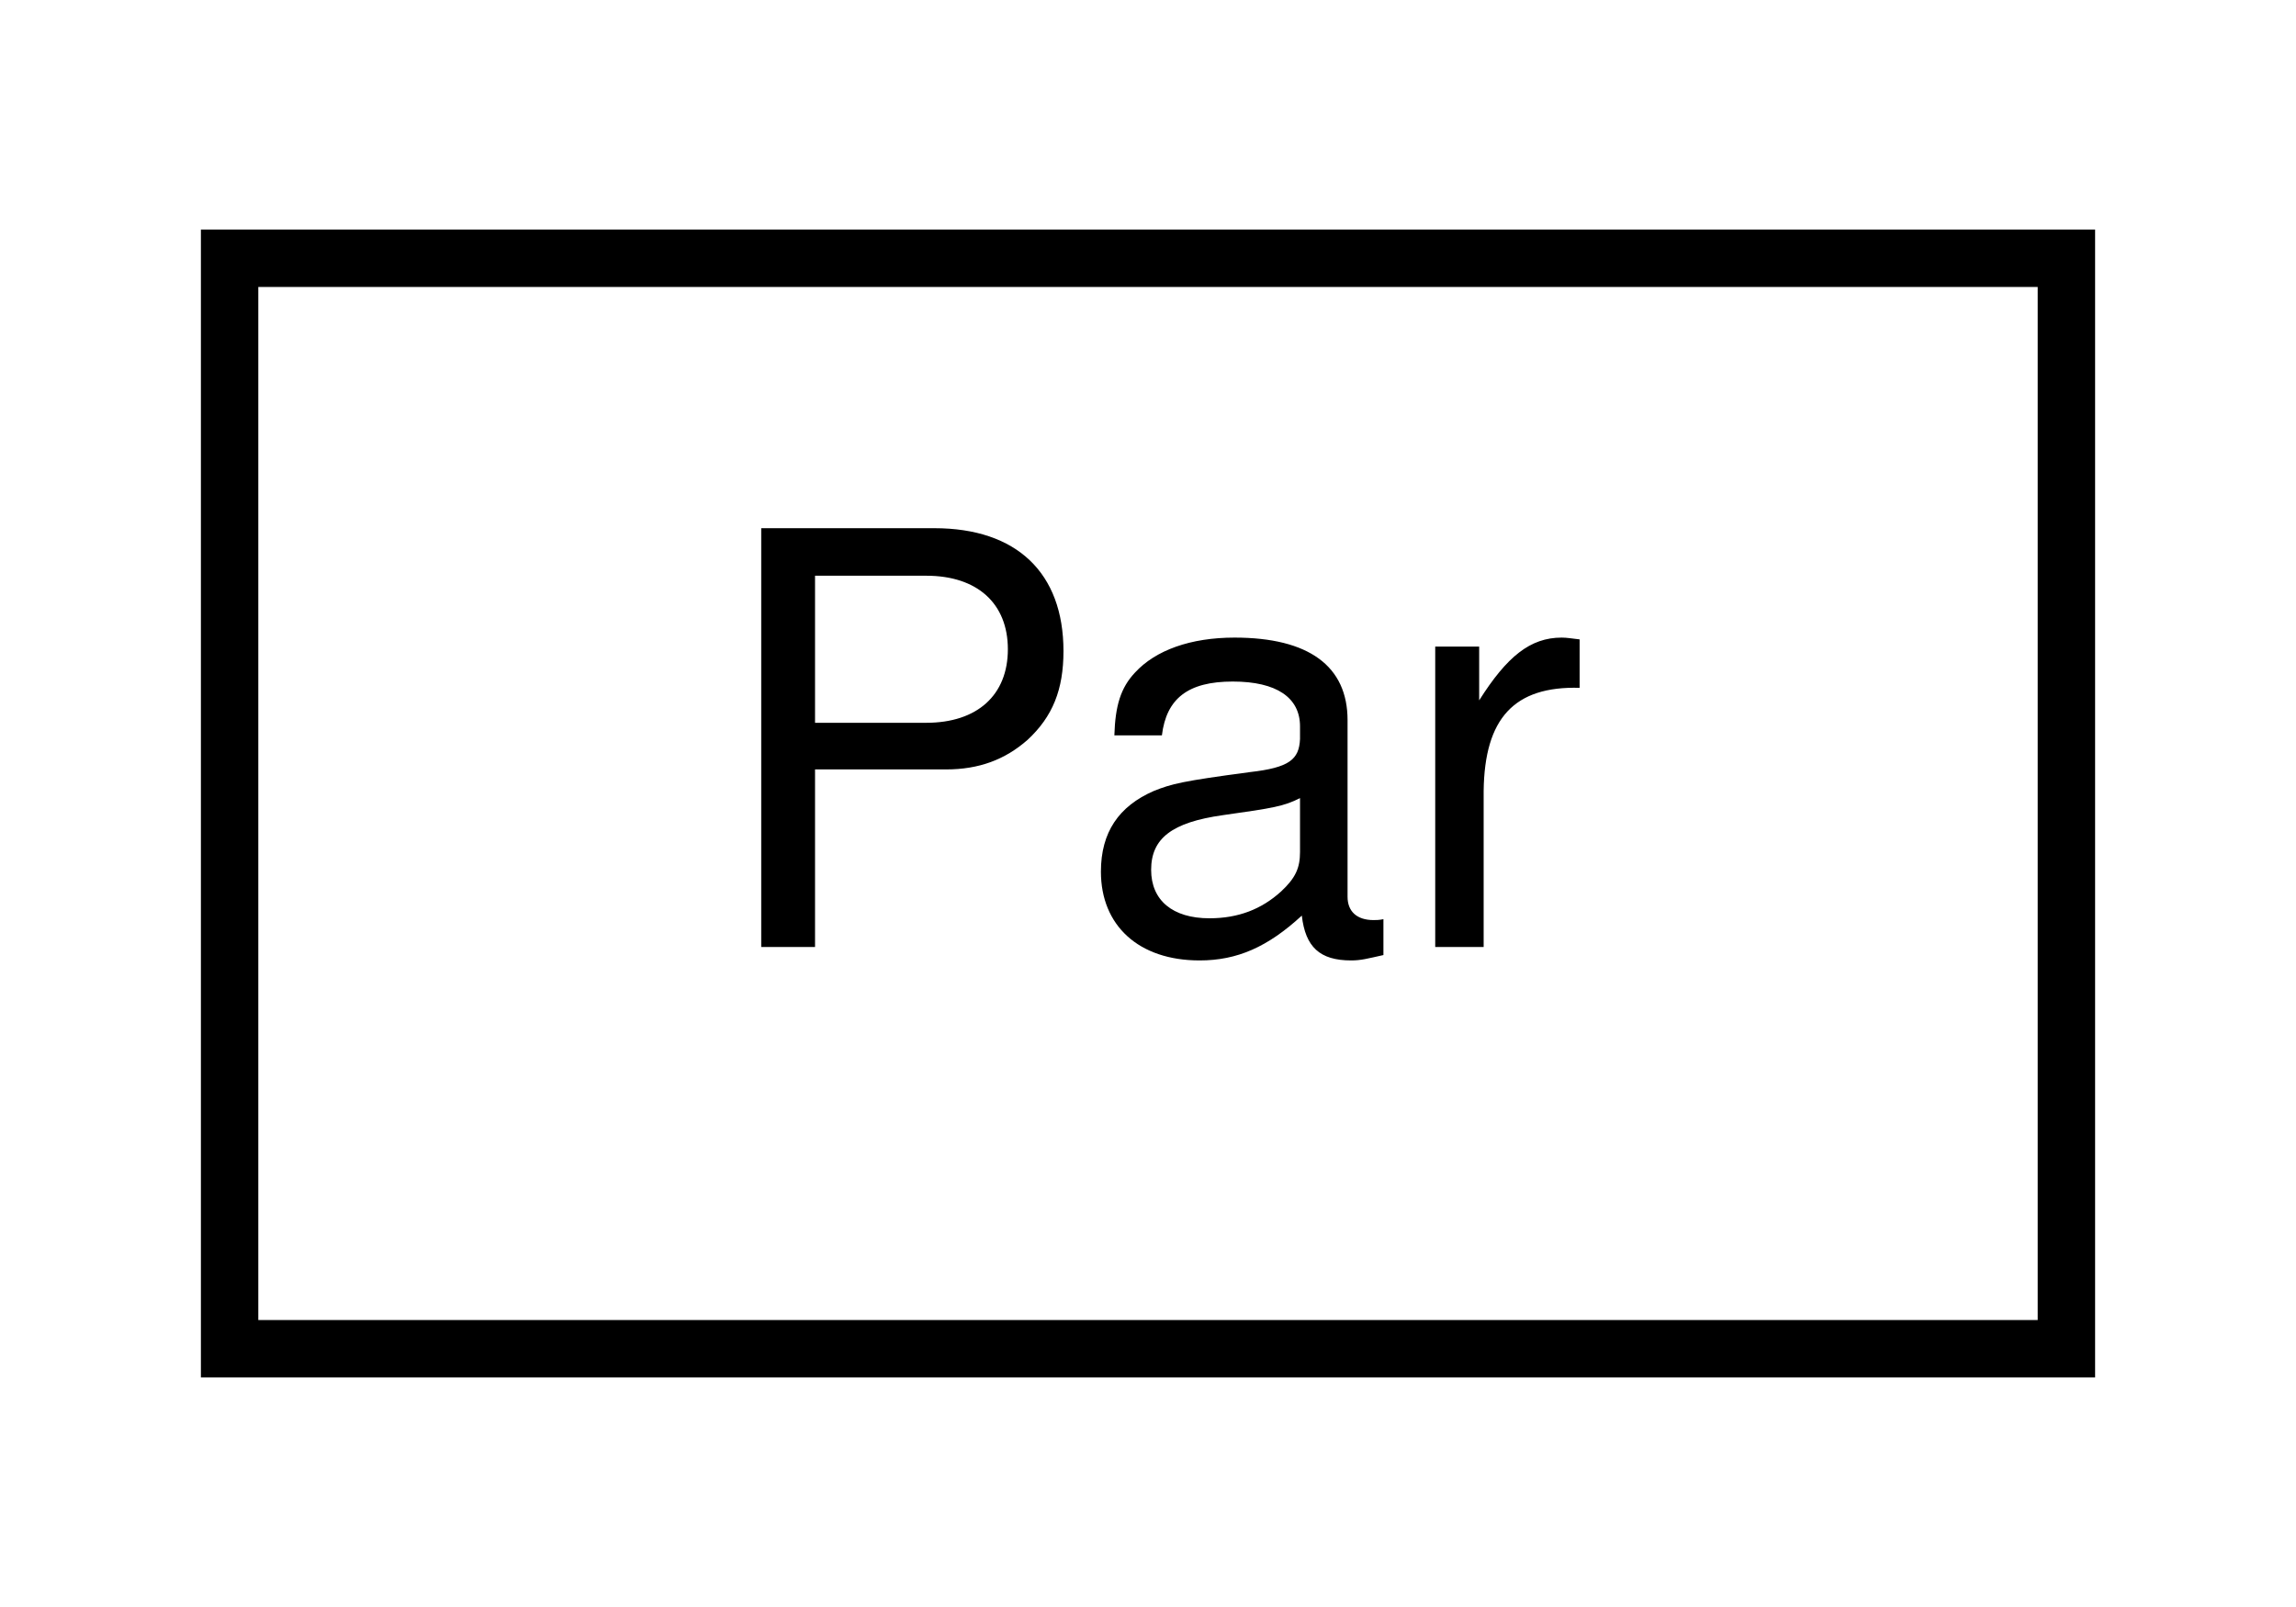
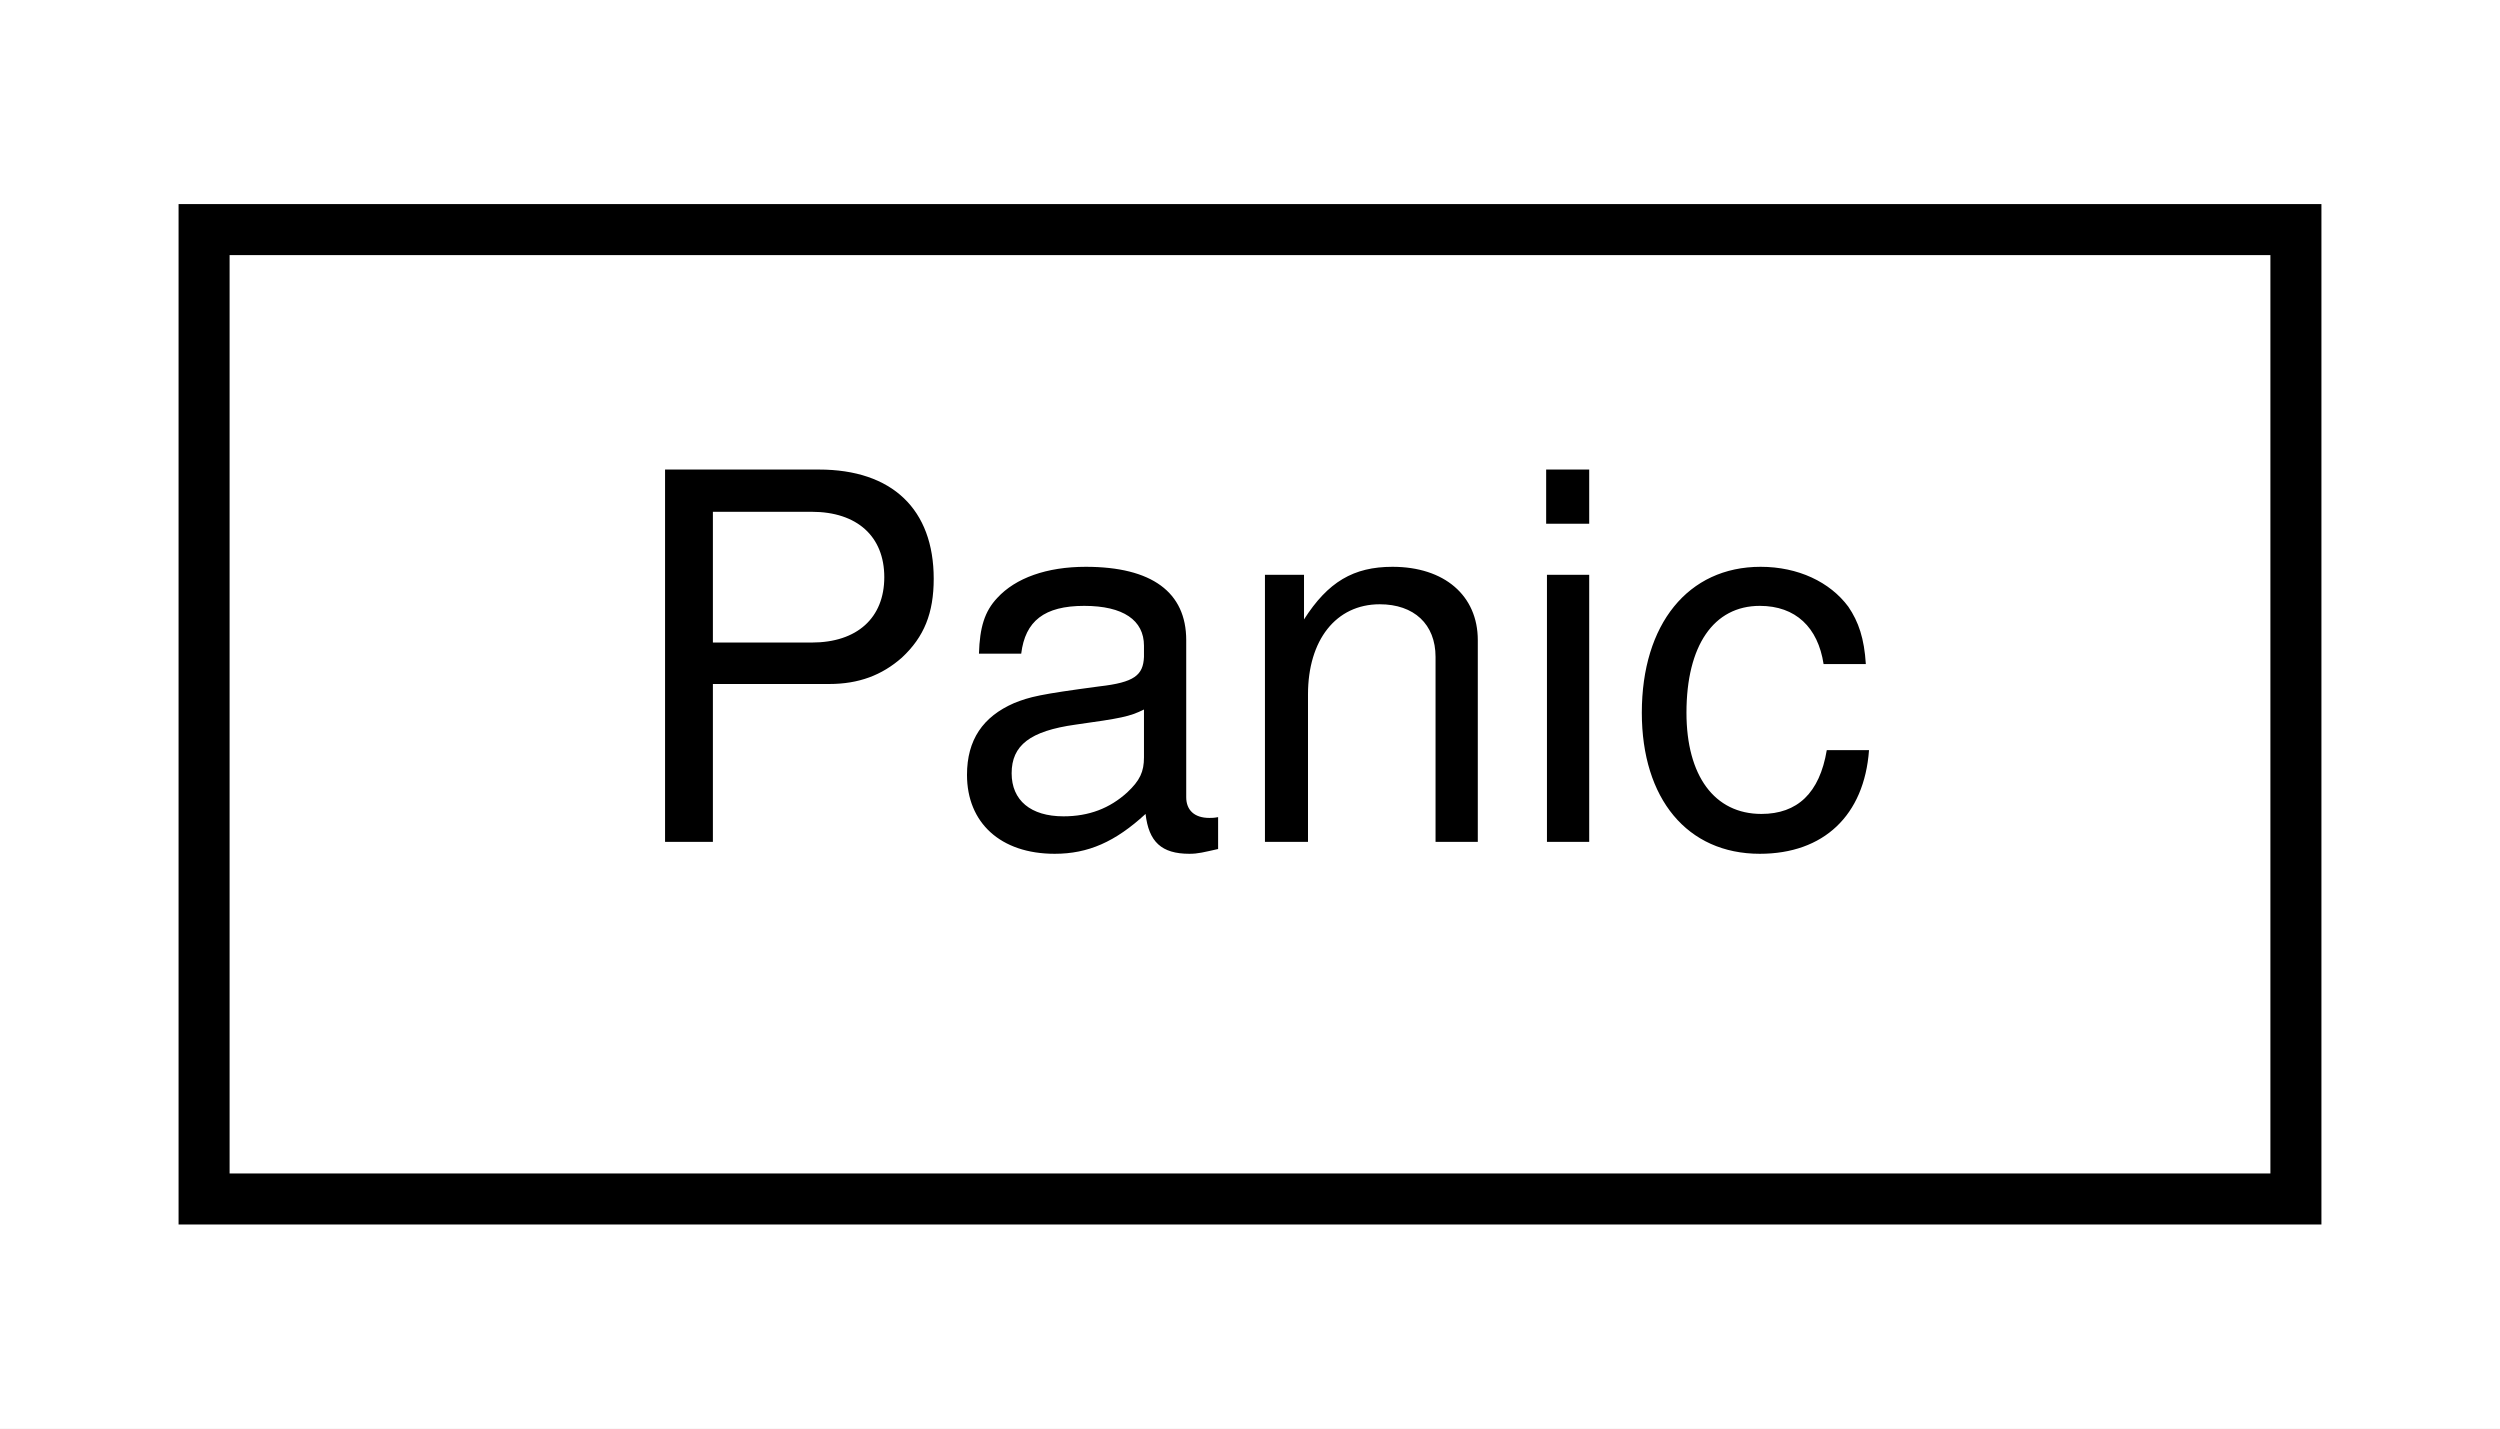
- <svg xmlns="http://www.w3.org/2000/svg" xmlns:xlink="http://www.w3.org/1999/xlink" width="40pt" height="28pt" viewBox="0.00 0.00 40.00 28.00">
+ <svg xmlns="http://www.w3.org/2000/svg" xmlns:xlink="http://www.w3.org/1999/xlink" width="49pt" height="28pt" viewBox="0.00 0.00 49.00 28.00">
  <g id="graph0" class="graph" transform="scale(1 1) rotate(0) translate(4 24)">
-     <polygon fill="white" stroke="transparent" points="-4,4 -4,-24 36,-24 36,4 -4,4" />
+     <polygon fill="white" stroke="transparent" points="-4,4 -4,-24 45,-24 45,4 -4,4" />
    <g id="node1" class="node">
      <g id="a_node1">
-         <a xlink:href="classpretty_1_1_par.html" target="_top" xlink:title="カッコによる入れ子文字列（ballanced parentheses strings）の清書プログラム.">
-           <polygon fill="white" stroke="black" points="0,-0.5 0,-19.5 32,-19.5 32,-0.5 0,-0.5" />
-           <text text-anchor="middle" x="16" y="-7.5" font-family="Helvetica,sans-Serif" font-size="10.00">Par</text>
+         <a xlink:href="classutil_1_1_panic.html" target="_top" xlink:title="入れ子環境における簡単なレポートとPanic関数のクラス． メソッドenter(String prefix)とexit()で，入れ子中の出力のprefixを設定する． 通常の出力メソッドprintln,...">
+           <polygon fill="white" stroke="black" points="0,-0.5 0,-19.5 41,-19.5 41,-0.5 0,-0.5" />
+           <text text-anchor="middle" x="20.5" y="-7.5" font-family="Helvetica,sans-Serif" font-size="10.00">Panic</text>
        </a>
      </g>
    </g>
  </g>
</svg>
